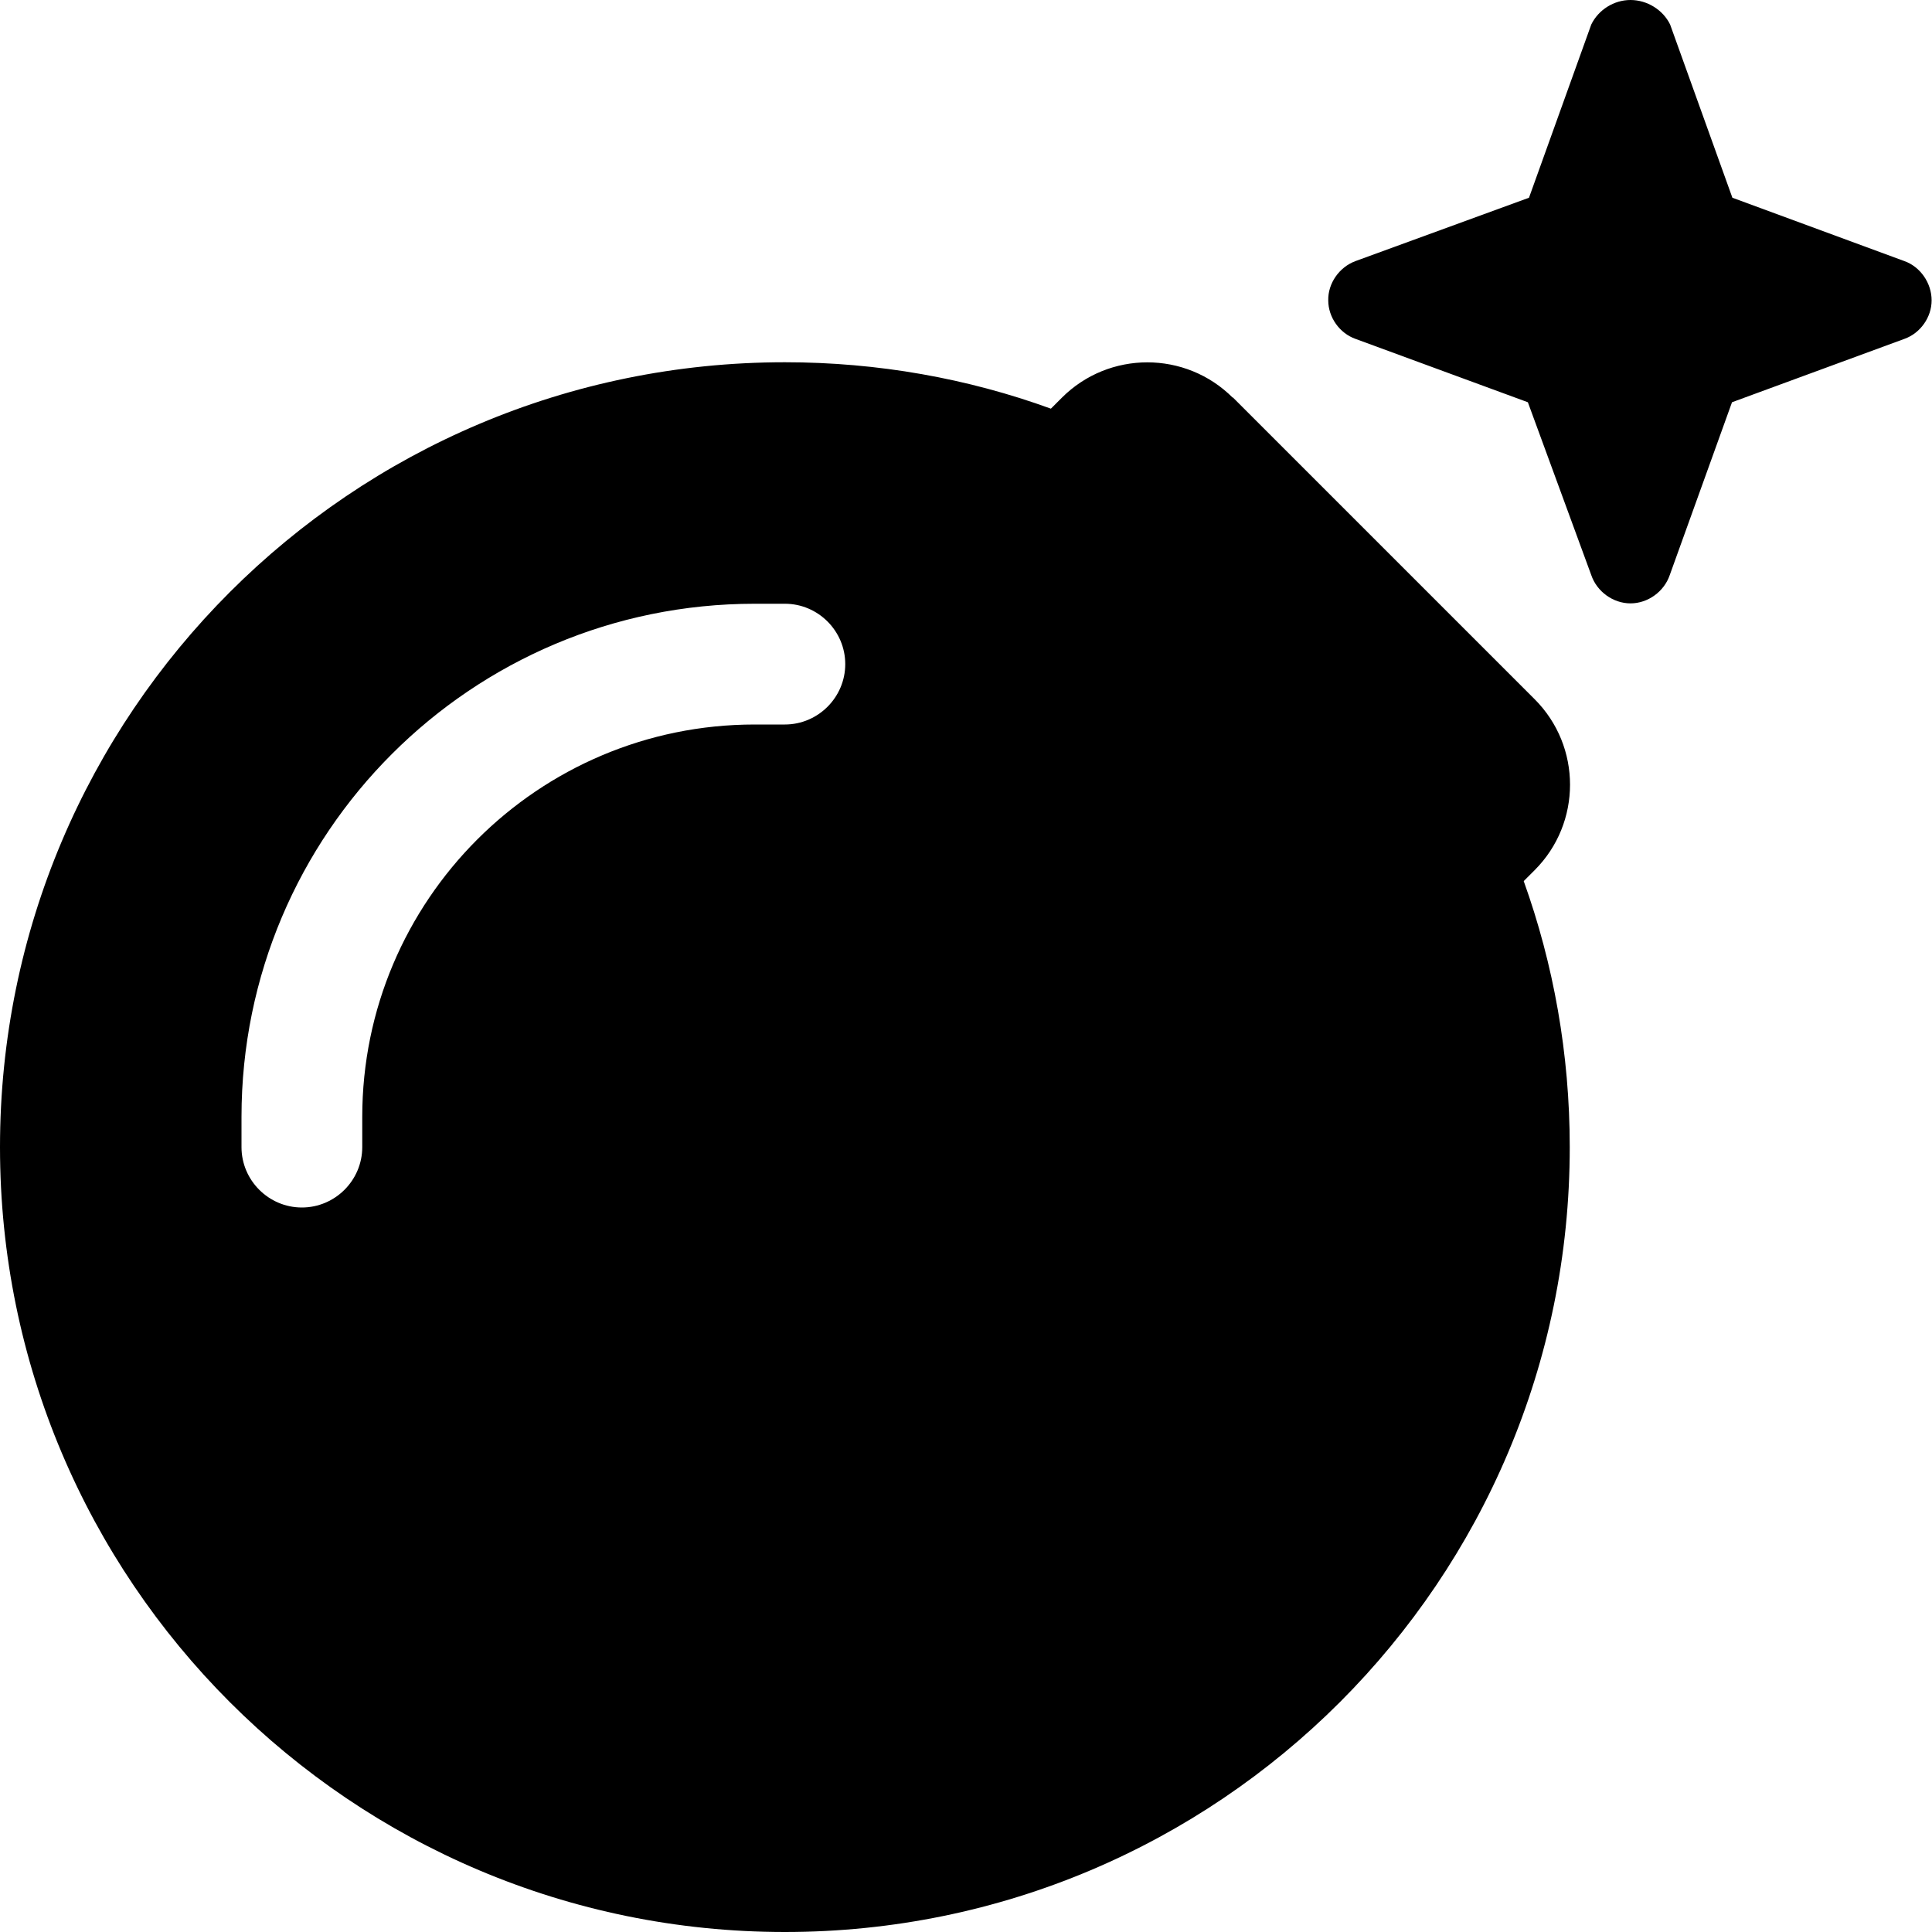
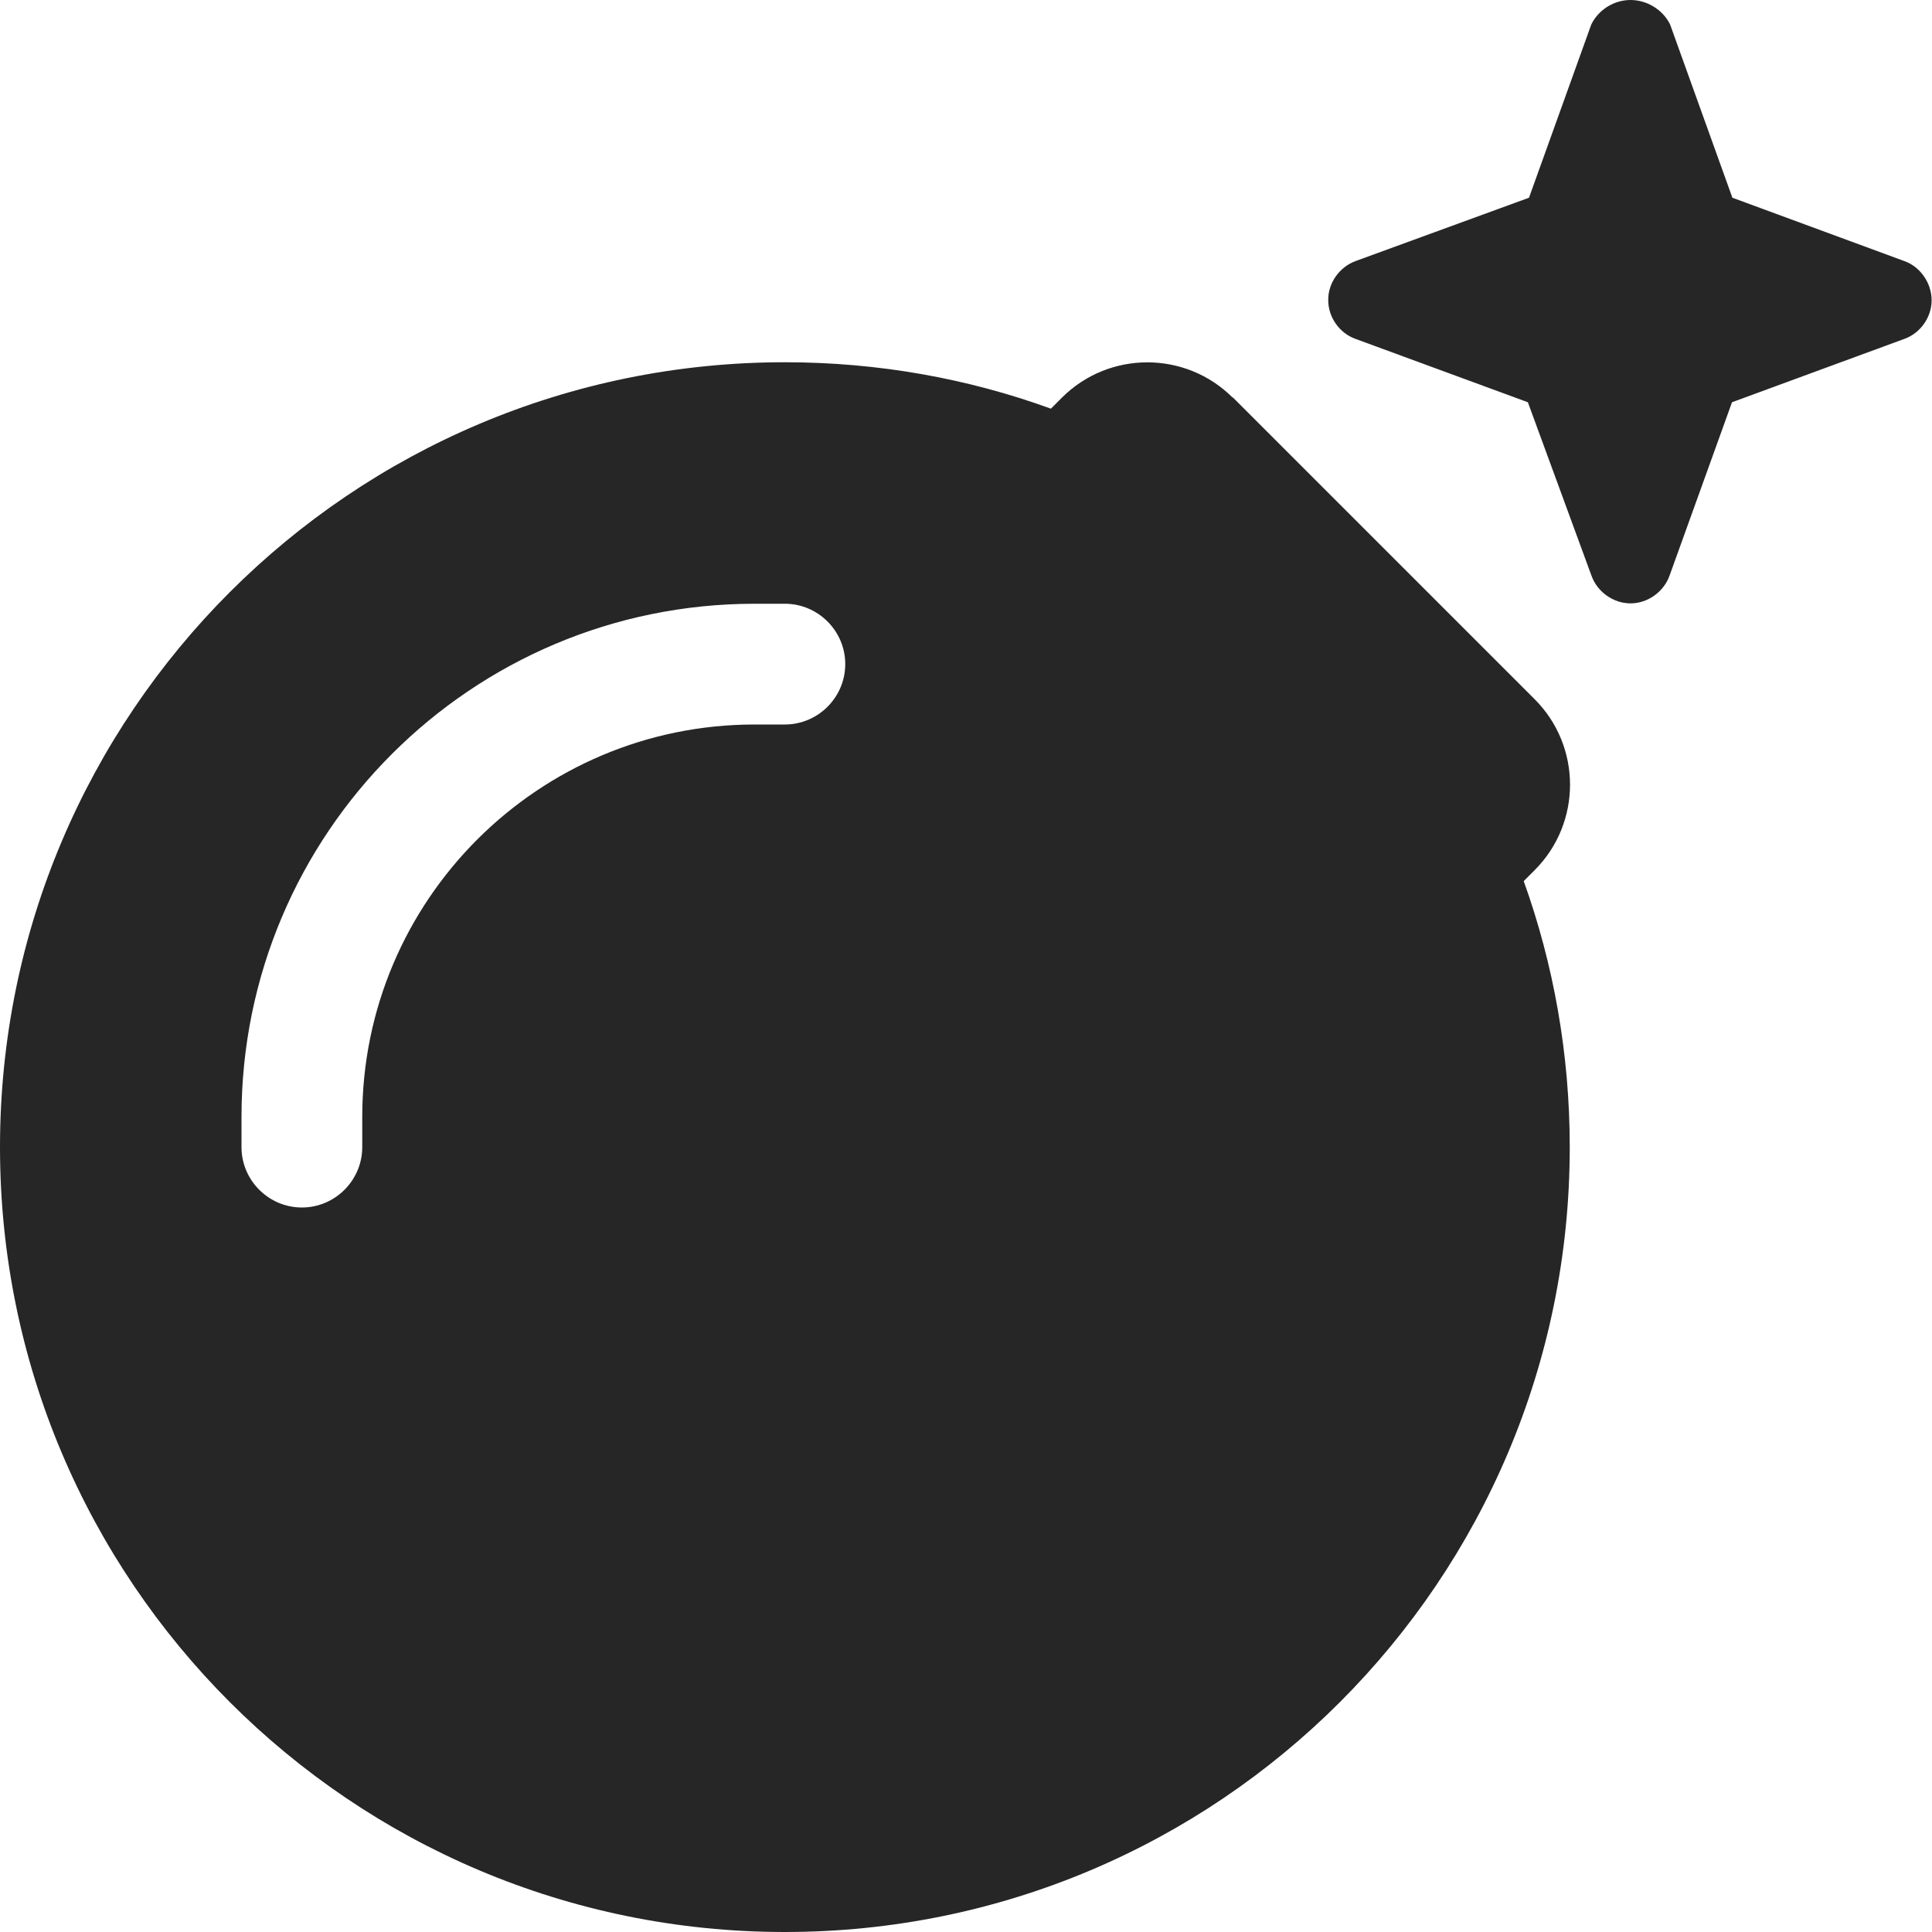
<svg xmlns="http://www.w3.org/2000/svg" viewBox="0 0 512 512">
-   <path d="M459.1 52.4L442.6 6.5C440.7 2.6 436.5 0 432.1 0s-8.5 2.6-10.4 6.5L405.2 52.4l-46 16.8c-4.3 1.6-7.3 5.9-7.2 10.4c0 4.5 3 8.7 7.2 10.2l45.7 16.8 16.8 45.8c1.5 4.4 5.8 7.5 10.4 7.5s8.9-3.1 10.4-7.5l16.5-45.8 45.7-16.8c4.2-1.5 7.2-5.7 7.2-10.2c0-4.6-3-8.9-7.2-10.4L459.1 52.4zm-132.4 53c-12.5-12.5-32.8-12.5-45.3 0l-2.9 2.9C256.5 100.3 232.7 96 208 96C93.1 96 0 189.1 0 304S93.1 512 208 512s208-93.1 208-208c0-24.7-4.3-48.5-12.2-70.5l2.9-2.9c12.5-12.5 12.5-32.8 0-45.3l-80-80zM200 192c-57.4 0-104 46.6-104 104v8c0 8.8-7.2 16-16 16s-16-7.2-16-16v-8c0-75.1 60.9-136 136-136h8c8.8 0 16 7.2 16 16s-7.2 16-16 16h-8z" />
+   <path fill="#262626" d="M459.1 52.4L442.6 6.5C440.7 2.6 436.5 0 432.1 0s-8.5 2.6-10.4 6.5L405.2 52.4l-46 16.8c-4.3 1.6-7.3 5.9-7.2 10.4c0 4.5 3 8.7 7.2 10.2l45.7 16.8 16.8 45.8c1.5 4.4 5.8 7.5 10.4 7.5s8.9-3.1 10.4-7.5l16.5-45.8 45.7-16.8c4.2-1.5 7.2-5.7 7.2-10.2c0-4.6-3-8.9-7.2-10.4L459.1 52.4zm-132.4 53c-12.5-12.5-32.8-12.5-45.3 0l-2.9 2.9C256.5 100.3 232.7 96 208 96C93.1 96 0 189.1 0 304S93.1 512 208 512s208-93.1 208-208c0-24.7-4.3-48.5-12.2-70.5l2.9-2.9c12.5-12.5 12.5-32.8 0-45.3l-80-80zM200 192c-57.4 0-104 46.6-104 104v8c0 8.8-7.2 16-16 16s-16-7.2-16-16v-8c0-75.1 60.9-136 136-136h8c8.8 0 16 7.2 16 16s-7.2 16-16 16h-8z" />
</svg>
